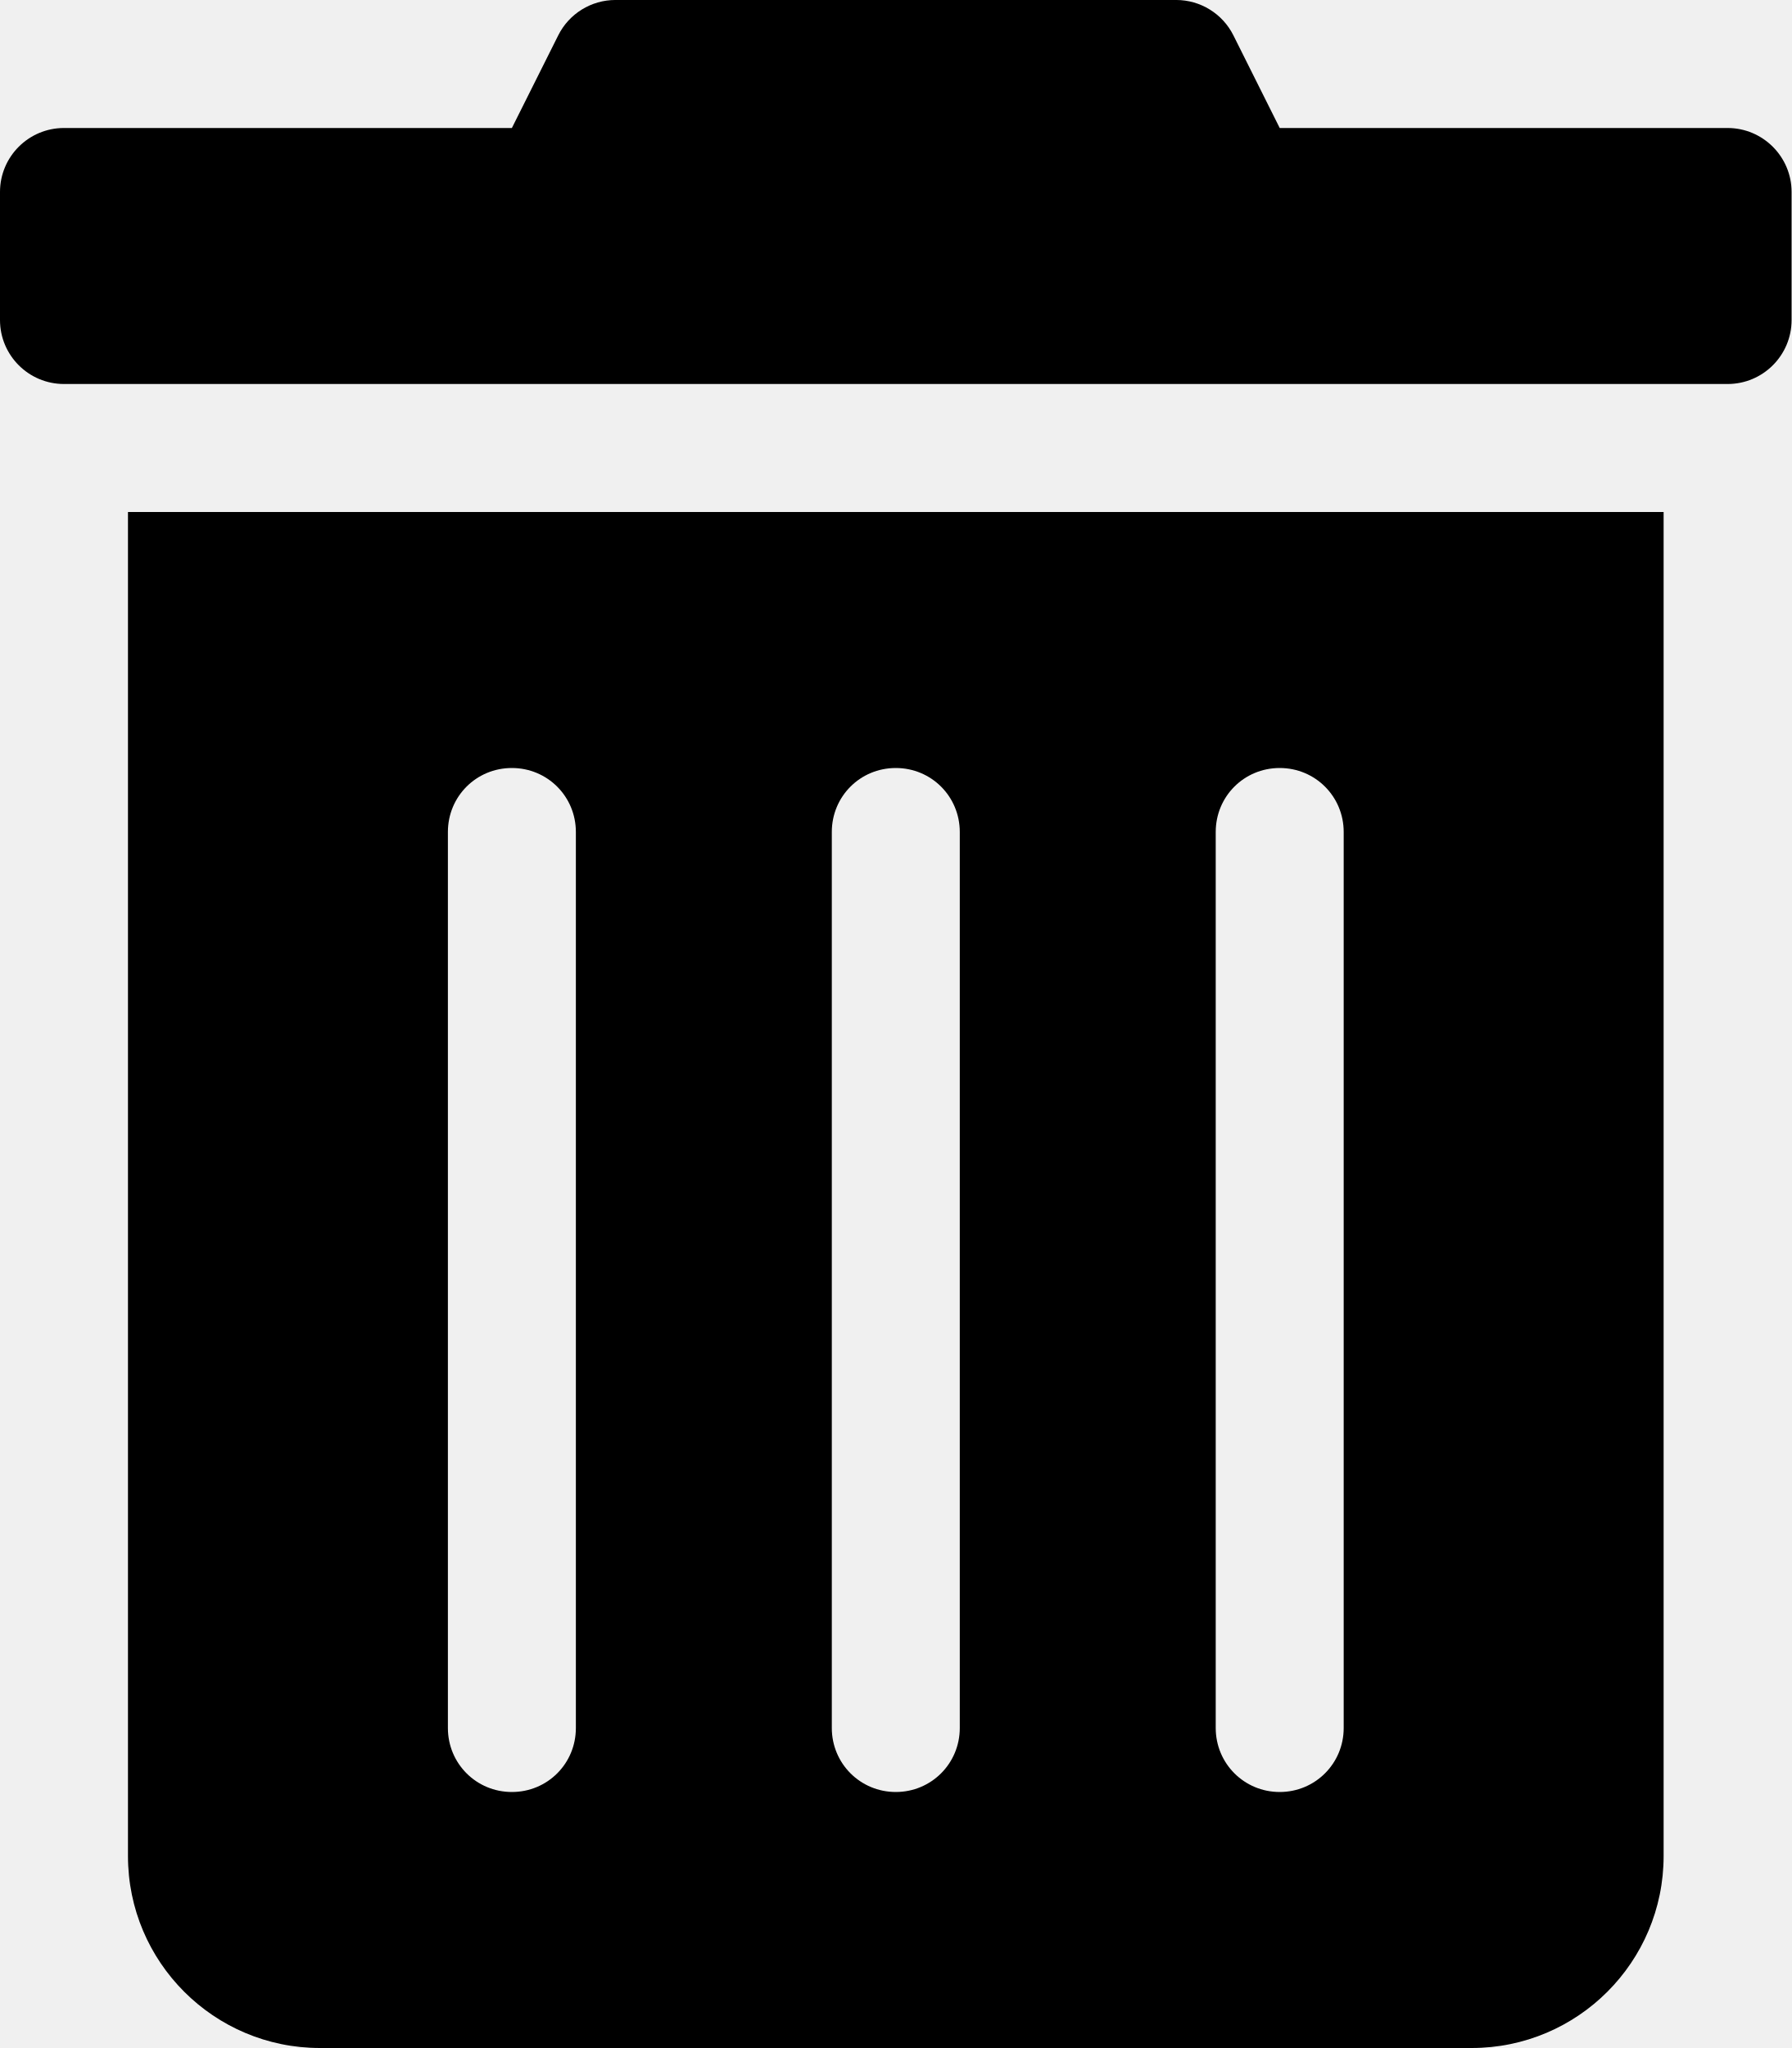
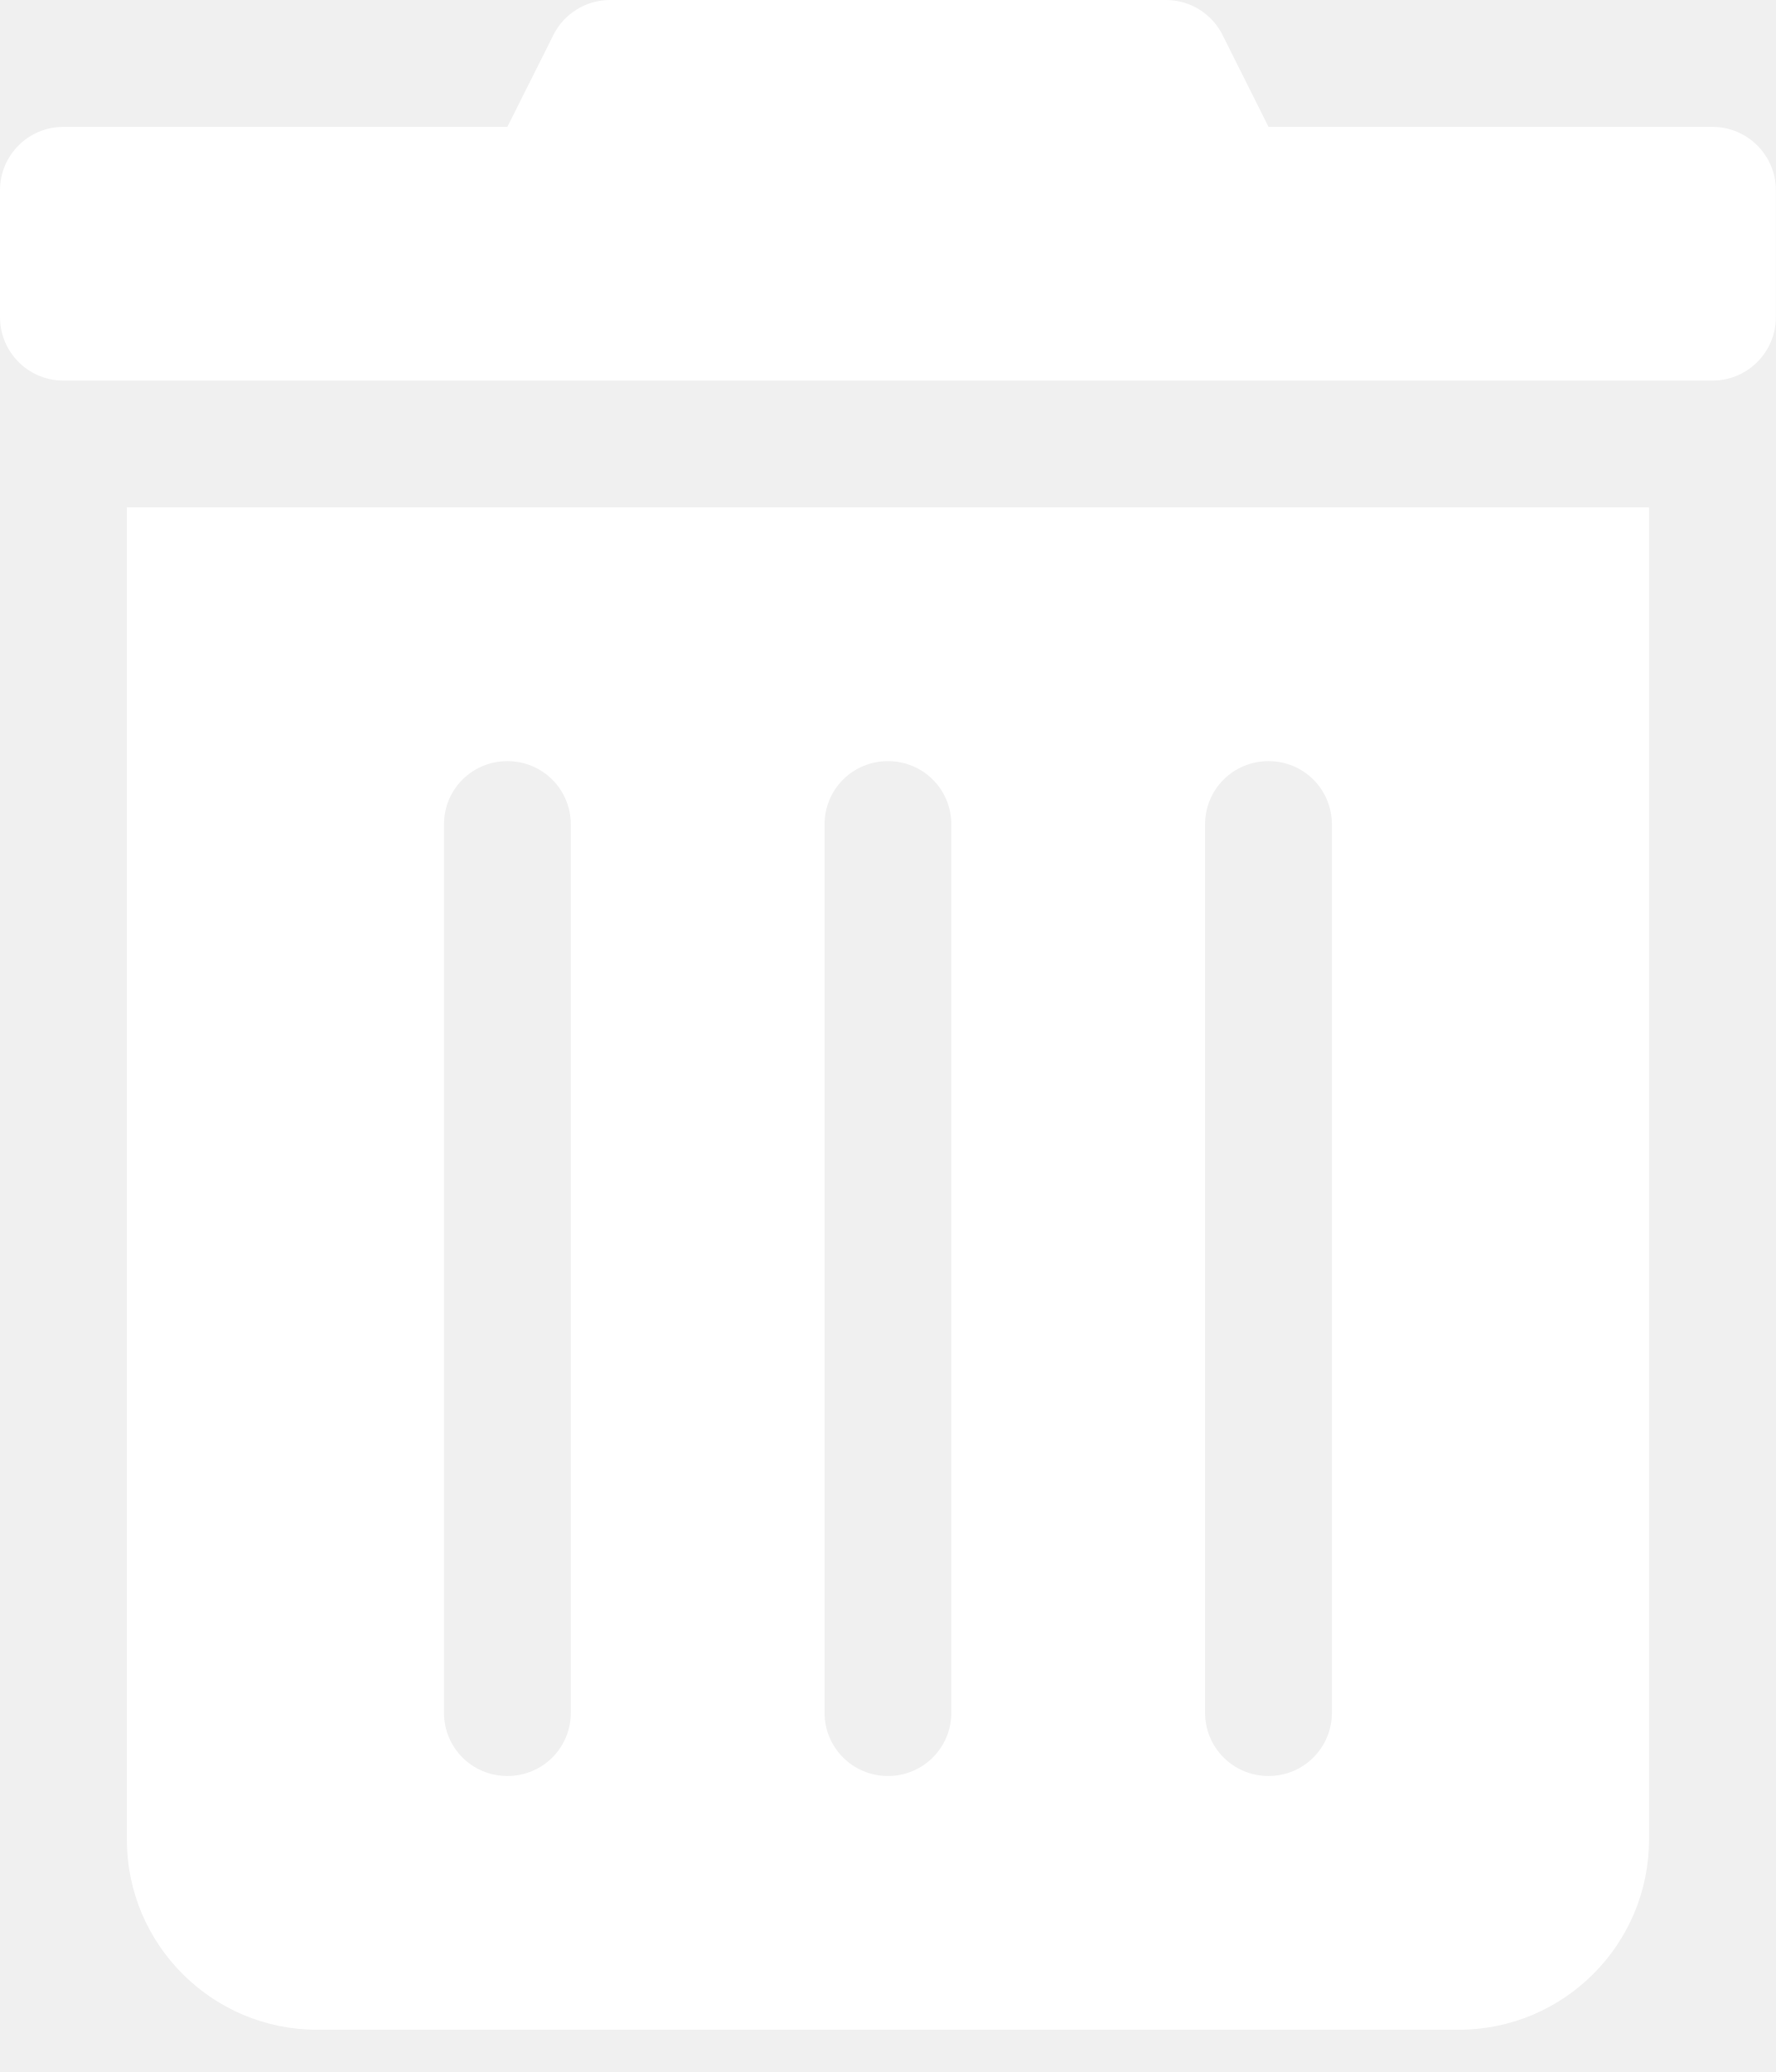
- <svg xmlns="http://www.w3.org/2000/svg" viewBox="0 0 448 512">
-   <path d="M32 464C32 490.5 53.5 512 80 512h288c26.5 0 48-21.5 48-48V128H32V464zM304 208C304 199.1 311.1 192 320 192s16 7.125 16 16v224c0 8.875-7.125 16-16 16s-16-7.125-16-16V208zM208 208C208 199.1 215.1 192 224 192s16 7.125 16 16v224c0 8.875-7.125 16-16 16s-16-7.125-16-16V208zM112 208C112 199.1 119.1 192 128 192s16 7.125 16 16v224C144 440.9 136.9 448 128 448s-16-7.125-16-16V208zM432 32H320l-11.58-23.16c-2.709-5.42-8.25-8.844-14.31-8.844H153.9c-6.061 0-11.6 3.424-14.31 8.844L128 32H16c-8.836 0-16 7.162-16 16V80c0 8.836 7.164 16 16 16h416c8.838 0 16-7.164 16-16V48C448 39.16 440.8 32 432 32z" />
+ <svg xmlns="http://www.w3.org/2000/svg" width="30" height="35" viewBox="0 0 30 35" fill="none">
+   <g clip-path="url(#clip0_674_35704)">
+     <path d="M2.143 31.072C2.143 32.846 3.583 34.286 5.357 34.286H24.643C26.417 34.286 27.857 32.846 27.857 31.072V8.571H2.143V31.072ZM20.357 13.929C20.357 13.333 20.833 12.857 21.429 12.857C22.025 12.857 22.5 13.334 22.5 13.929V28.929C22.5 29.523 22.023 30 21.429 30C20.834 30 20.357 29.523 20.357 28.929V13.929ZM13.929 13.929C13.929 13.333 14.404 12.857 15 12.857C15.596 12.857 16.071 13.334 16.071 13.929V28.929C16.071 29.523 15.594 30 15 30C14.406 30 13.929 29.523 13.929 28.929V13.929ZM7.5 13.929C7.5 13.333 7.975 12.857 8.571 12.857C9.167 12.857 9.643 13.334 9.643 13.929V28.929C9.643 29.525 9.167 30 8.571 30C7.975 30 7.5 29.523 7.5 28.929V13.929ZM28.929 2.143H21.429L20.653 0.592C20.472 0.229 20.101 -0 19.695 -0H10.306C9.9 -0 9.529 0.229 9.348 0.592L8.571 2.143H1.071C0.48 2.143 0 2.622 0 3.214V5.357C0 5.949 0.48 6.429 1.071 6.429H28.929C29.52 6.429 30 5.949 30 5.357V3.214C30 2.622 29.518 2.143 28.929 2.143Z" fill="white" />
+   </g>
+   <defs>
+     <clipPath id="clip0_674_35704">
+       <rect width="30" height="34.286" fill="white" />
+     </clipPath>
+   </defs>
</svg>
